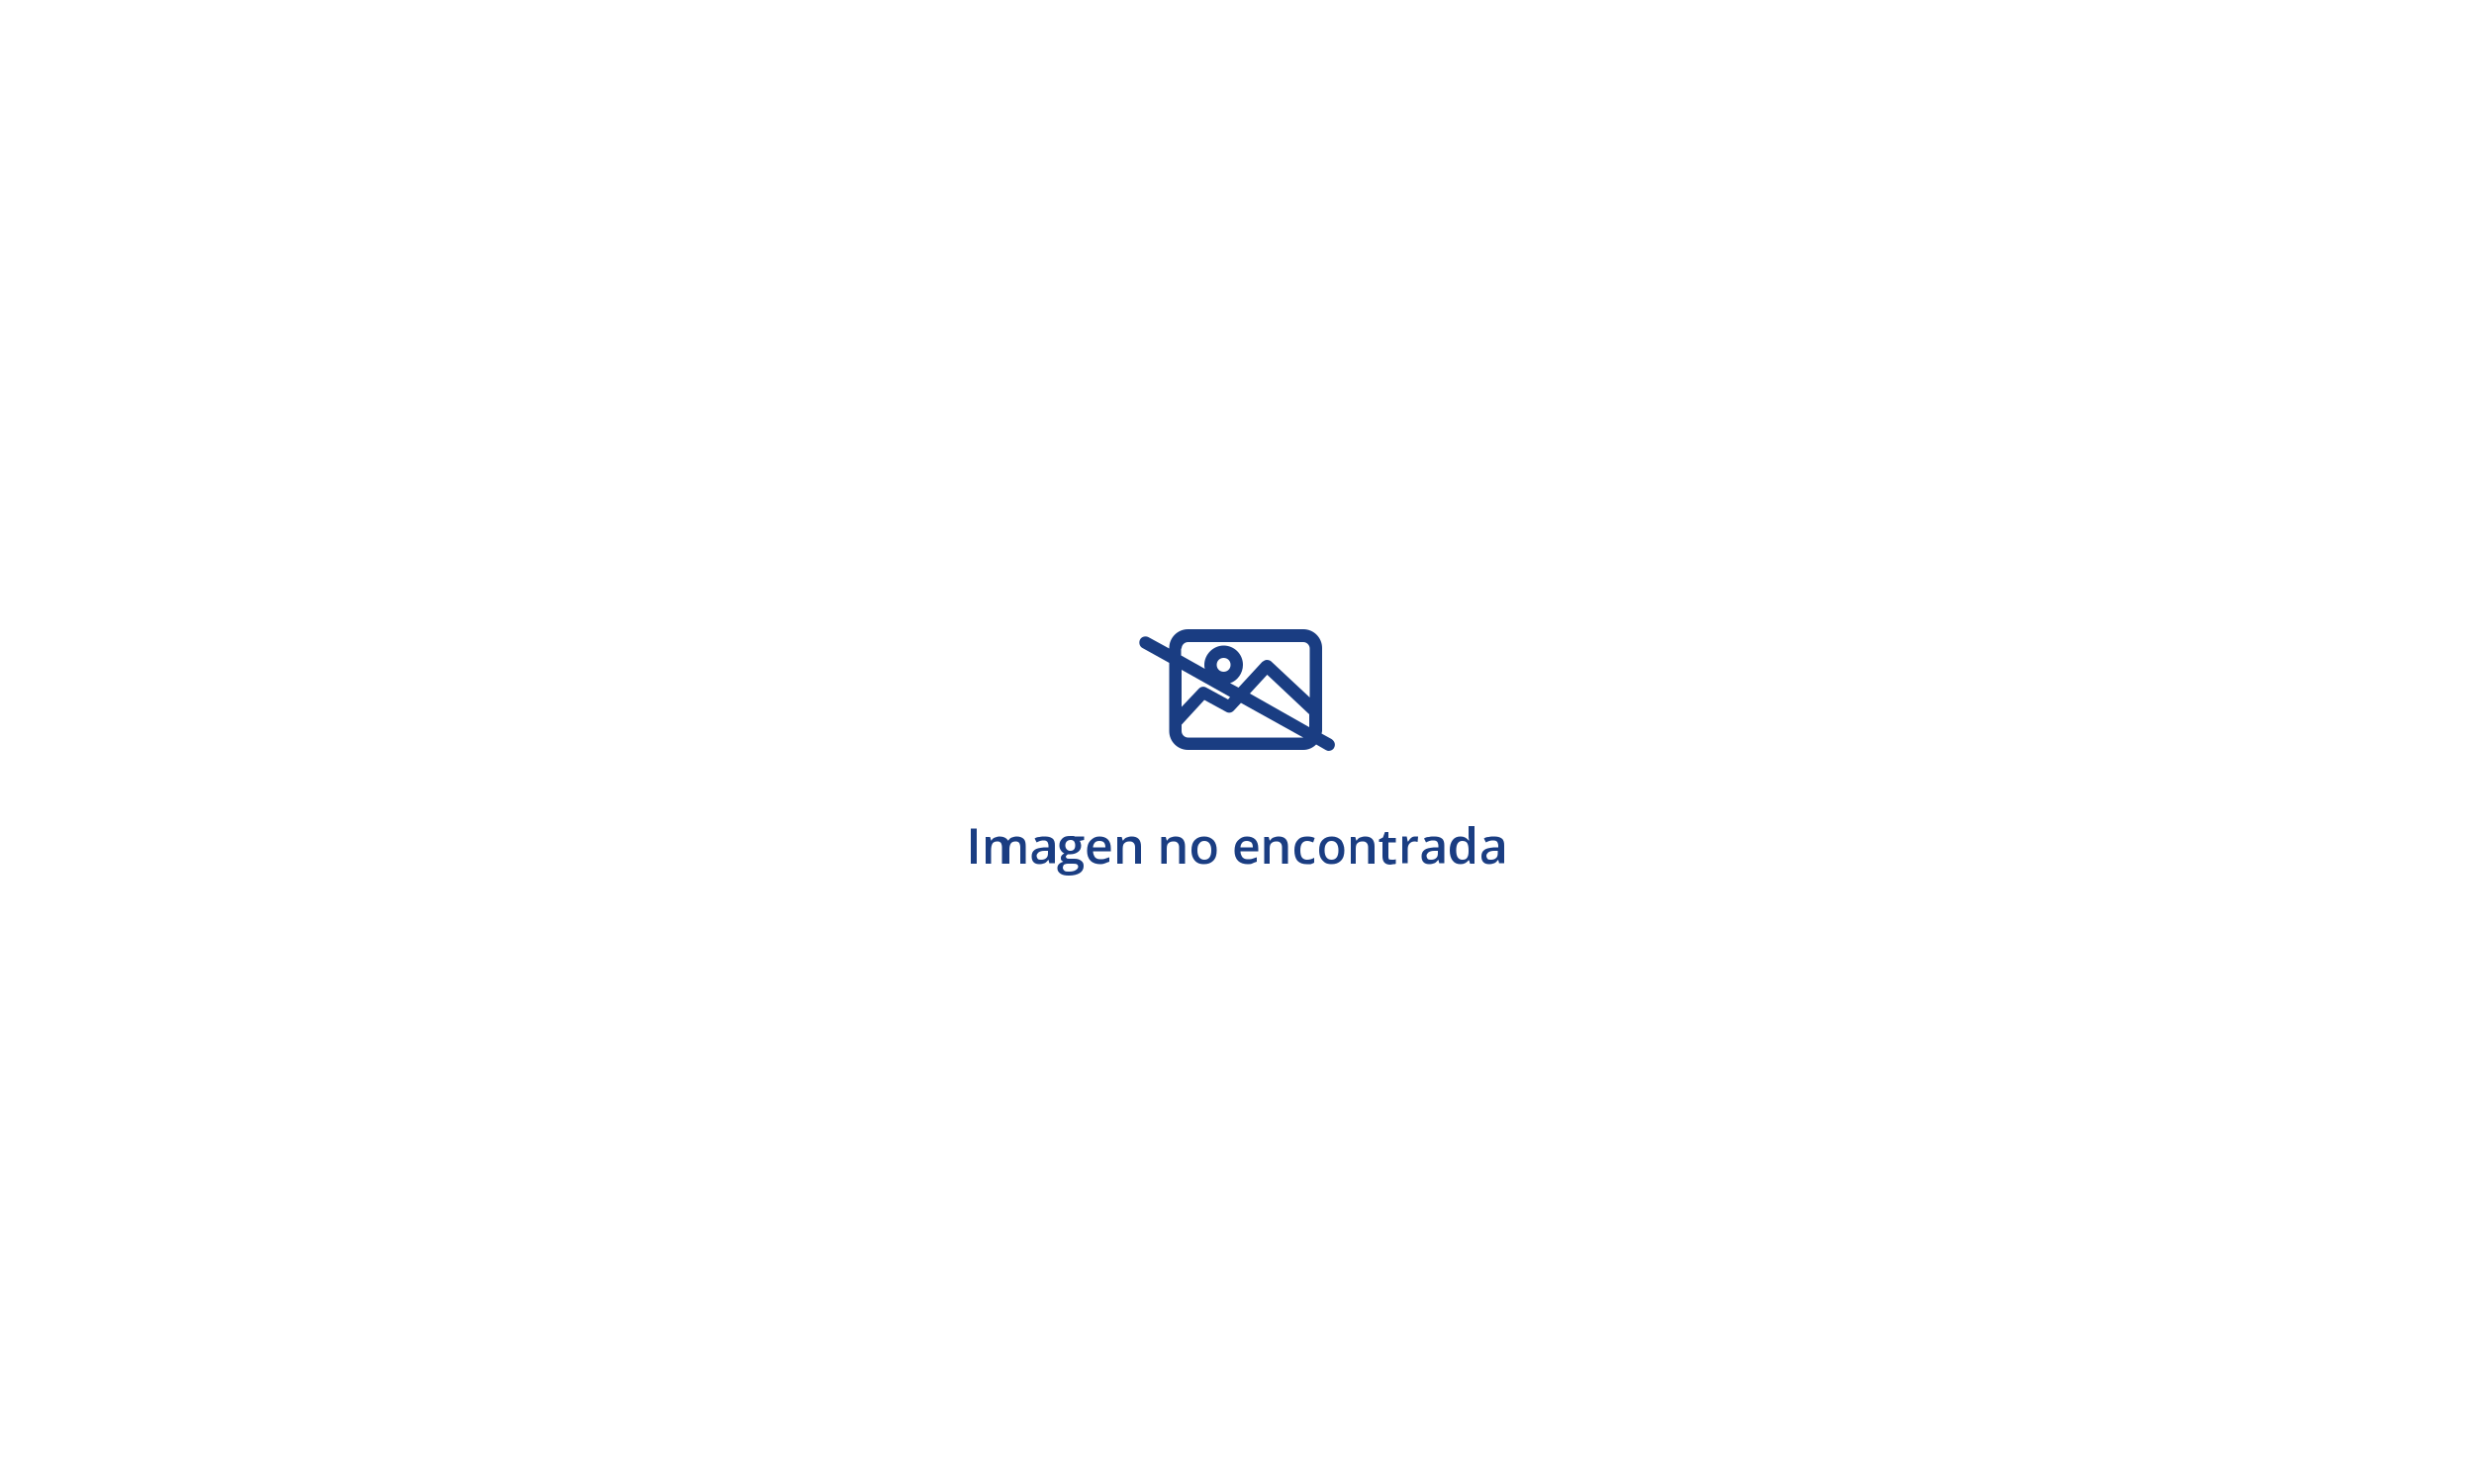
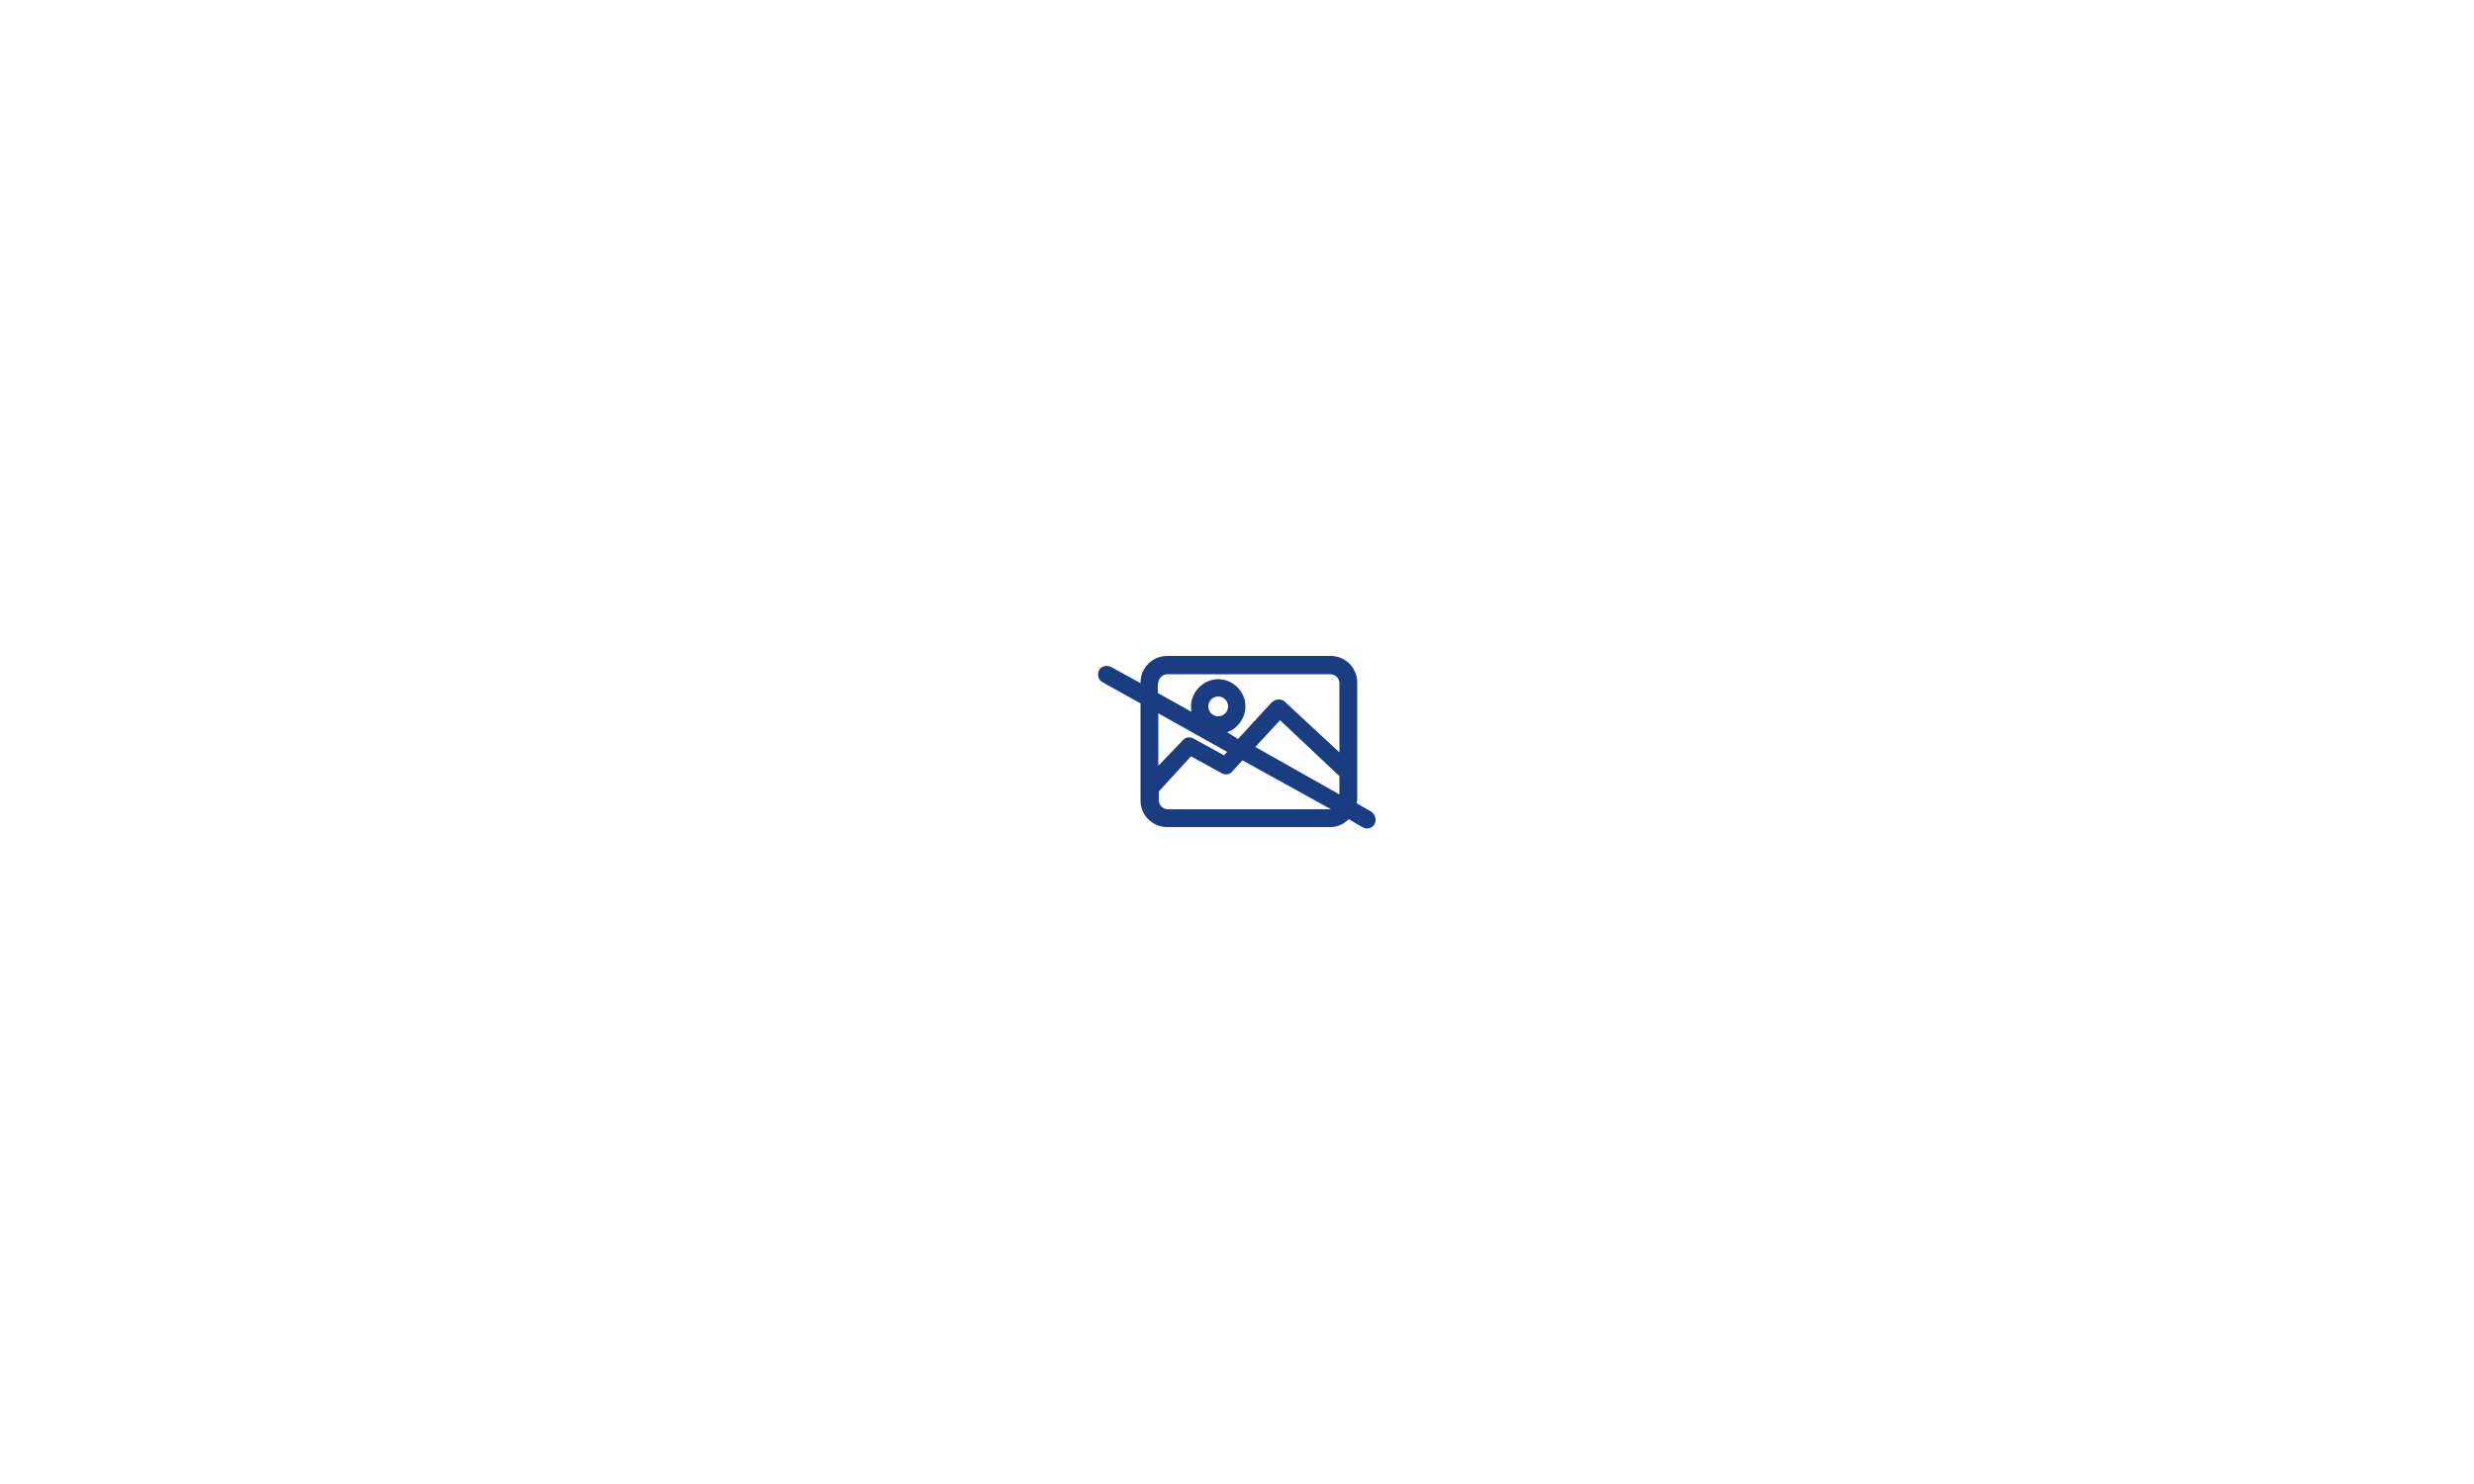
<svg xmlns="http://www.w3.org/2000/svg" version="1.1" id="Layer_1" x="0px" y="0px" viewBox="0 0 500 300" style="enable-background:new 0 0 500 300;" xml:space="preserve">
  <style type="text/css">
	.st0{fill:#1A3D82;}
</style>
-   <g>
-     <path class="st0" d="M196.2,174.6v-7.1h1.2v7.1H196.2z" />
-     <path class="st0" d="M203.7,174.6h-1.2v-3.3c0-0.4-0.1-0.7-0.2-0.9c-0.2-0.2-0.4-0.3-0.7-0.3c-0.4,0-0.8,0.1-1,0.4   c-0.2,0.3-0.3,0.8-0.3,1.4v2.7h-1.1v-5.4h0.9l0.2,0.7h0.1c0.1-0.3,0.4-0.5,0.7-0.6s0.6-0.2,0.9-0.2c0.8,0,1.4,0.3,1.7,0.8h0.1   c0.2-0.3,0.4-0.5,0.7-0.6s0.6-0.2,1-0.2c0.6,0,1.1,0.2,1.4,0.5s0.4,0.8,0.4,1.5v3.5h-1.1v-3.3c0-0.4-0.1-0.7-0.2-0.9   c-0.2-0.2-0.4-0.3-0.7-0.3c-0.4,0-0.8,0.1-1,0.4c-0.2,0.3-0.3,0.7-0.3,1.3V174.6z" />
-     <path class="st0" d="M212.1,174.6l-0.2-0.8h0c-0.3,0.3-0.5,0.6-0.8,0.7c-0.3,0.1-0.6,0.2-1,0.2c-0.5,0-0.9-0.1-1.2-0.4   s-0.4-0.7-0.4-1.2c0-0.6,0.2-1,0.6-1.3s1-0.4,1.9-0.5l0.9,0V171c0-0.3-0.1-0.6-0.2-0.8c-0.2-0.2-0.4-0.3-0.7-0.3   c-0.3,0-0.5,0-0.8,0.1s-0.5,0.2-0.7,0.3l-0.4-0.8c0.3-0.2,0.6-0.3,1-0.3c0.3-0.1,0.7-0.1,1-0.1c0.7,0,1.2,0.1,1.6,0.4   s0.5,0.8,0.5,1.4v3.6H212.1z M210.4,173.8c0.4,0,0.8-0.1,1-0.3c0.3-0.2,0.4-0.6,0.4-1V172l-0.7,0c-0.5,0-0.9,0.1-1.2,0.3   c-0.2,0.2-0.4,0.4-0.4,0.7c0,0.2,0.1,0.4,0.2,0.6C209.9,173.8,210.1,173.8,210.4,173.8z" />
-     <path class="st0" d="M219.1,169.2v0.6l-0.9,0.2c0.1,0.1,0.2,0.3,0.2,0.4s0.1,0.3,0.1,0.5c0,0.6-0.2,1-0.6,1.3s-0.9,0.5-1.6,0.5   c-0.2,0-0.3,0-0.5,0c-0.2,0.2-0.4,0.3-0.4,0.5c0,0.1,0.1,0.2,0.2,0.3s0.3,0.1,0.6,0.1h0.9c0.6,0,1,0.1,1.4,0.4s0.5,0.6,0.5,1.1   c0,0.6-0.3,1.1-0.8,1.4S217,177,216,177c-0.7,0-1.3-0.1-1.7-0.4s-0.6-0.6-0.6-1.1c0-0.3,0.1-0.6,0.3-0.8c0.2-0.2,0.5-0.4,0.9-0.5   c-0.2-0.1-0.3-0.2-0.4-0.3c-0.1-0.1-0.1-0.3-0.1-0.5c0-0.2,0.1-0.4,0.2-0.5s0.3-0.3,0.5-0.4c-0.3-0.1-0.5-0.3-0.7-0.6   c-0.2-0.3-0.3-0.6-0.3-1c0-0.6,0.2-1,0.6-1.4s0.9-0.5,1.6-0.5c0.2,0,0.3,0,0.5,0c0.2,0,0.3,0,0.4,0.1H219.1z M214.8,175.4   c0,0.2,0.1,0.4,0.3,0.6s0.5,0.2,0.9,0.2c0.6,0,1.1-0.1,1.4-0.3s0.5-0.4,0.5-0.7c0-0.2-0.1-0.4-0.3-0.5c-0.2-0.1-0.5-0.1-0.9-0.1   h-0.9c-0.3,0-0.6,0.1-0.8,0.2C214.9,175,214.8,175.2,214.8,175.4z M215.3,170.9c0,0.3,0.1,0.6,0.3,0.8s0.4,0.3,0.7,0.3   c0.7,0,1-0.4,1-1.1c0-0.4-0.1-0.6-0.2-0.8c-0.2-0.2-0.4-0.3-0.7-0.3c-0.3,0-0.6,0.1-0.8,0.3S215.3,170.6,215.3,170.9z" />
-     <path class="st0" d="M222.4,174.7c-0.8,0-1.5-0.2-2-0.7c-0.5-0.5-0.7-1.2-0.7-2c0-0.9,0.2-1.6,0.7-2.1s1-0.8,1.8-0.8   c0.7,0,1.3,0.2,1.7,0.6s0.6,1,0.6,1.8v0.6h-3.6c0,0.5,0.2,0.9,0.4,1.2c0.3,0.3,0.6,0.4,1.1,0.4c0.3,0,0.6,0,0.9-0.1   c0.3-0.1,0.6-0.2,0.9-0.3v0.9c-0.3,0.1-0.6,0.2-0.8,0.3S222.8,174.7,222.4,174.7z M222.2,170c-0.4,0-0.7,0.1-0.9,0.3   s-0.4,0.6-0.4,1h2.5c0-0.4-0.1-0.8-0.3-1C222.9,170.1,222.6,170,222.2,170z" />
-     <path class="st0" d="M230.6,174.6h-1.2v-3.3c0-0.4-0.1-0.7-0.3-0.9s-0.4-0.3-0.8-0.3c-0.5,0-0.8,0.1-1.1,0.4s-0.3,0.8-0.3,1.4v2.7   h-1.1v-5.4h0.9l0.2,0.7h0.1c0.2-0.3,0.4-0.5,0.7-0.6s0.6-0.2,1-0.2c1.3,0,1.9,0.7,1.9,2V174.6z" />
-     <path class="st0" d="M239.5,174.6h-1.2v-3.3c0-0.4-0.1-0.7-0.3-0.9c-0.2-0.2-0.4-0.3-0.8-0.3c-0.5,0-0.8,0.1-1.1,0.4   s-0.3,0.8-0.3,1.4v2.7h-1.1v-5.4h0.9l0.2,0.7h0.1c0.2-0.3,0.4-0.5,0.7-0.6c0.3-0.1,0.6-0.2,1-0.2c1.3,0,1.9,0.7,1.9,2V174.6z" />
-     <path class="st0" d="M245.9,171.9c0,0.9-0.2,1.6-0.7,2.1c-0.5,0.5-1.1,0.7-1.9,0.7c-0.5,0-1-0.1-1.3-0.3c-0.4-0.2-0.7-0.6-0.9-1   c-0.2-0.4-0.3-0.9-0.3-1.5c0-0.9,0.2-1.6,0.7-2.1s1.1-0.7,1.9-0.7c0.8,0,1.4,0.3,1.9,0.8C245.7,170.4,245.9,171,245.9,171.9z    M242,171.9c0,1.2,0.5,1.9,1.4,1.9c0.9,0,1.4-0.6,1.4-1.9c0-1.2-0.5-1.9-1.4-1.9c-0.5,0-0.8,0.2-1,0.5   C242.1,170.8,242,171.3,242,171.9z" />
-     <path class="st0" d="M252.2,174.7c-0.8,0-1.5-0.2-2-0.7c-0.5-0.5-0.7-1.2-0.7-2c0-0.9,0.2-1.6,0.7-2.1s1-0.8,1.8-0.8   c0.7,0,1.3,0.2,1.7,0.6s0.6,1,0.6,1.8v0.6h-3.6c0,0.5,0.2,0.9,0.4,1.2c0.3,0.3,0.6,0.4,1.1,0.4c0.3,0,0.6,0,0.9-0.1   c0.3-0.1,0.6-0.2,0.9-0.3v0.9c-0.3,0.1-0.6,0.2-0.8,0.3C252.9,174.7,252.5,174.7,252.2,174.7z M252,170c-0.4,0-0.7,0.1-0.9,0.3   s-0.4,0.6-0.4,1h2.5c0-0.4-0.1-0.8-0.3-1C252.6,170.1,252.3,170,252,170z" />
-     <path class="st0" d="M260.3,174.6h-1.2v-3.3c0-0.4-0.1-0.7-0.3-0.9c-0.2-0.2-0.4-0.3-0.8-0.3c-0.5,0-0.8,0.1-1.1,0.4   s-0.3,0.8-0.3,1.4v2.7h-1.1v-5.4h0.9l0.2,0.7h0.1c0.2-0.3,0.4-0.5,0.7-0.6s0.6-0.2,1-0.2c1.3,0,1.9,0.7,1.9,2V174.6z" />
-     <path class="st0" d="M264.1,174.7c-0.8,0-1.4-0.2-1.9-0.7c-0.4-0.5-0.6-1.2-0.6-2.1c0-0.9,0.2-1.6,0.7-2.1c0.4-0.5,1.1-0.7,1.9-0.7   c0.6,0,1.1,0.1,1.5,0.3l-0.3,0.9c-0.5-0.2-0.9-0.3-1.2-0.3c-0.9,0-1.4,0.6-1.4,1.9c0,0.6,0.1,1.1,0.3,1.4c0.2,0.3,0.6,0.5,1,0.5   c0.5,0,1-0.1,1.5-0.4v1c-0.2,0.1-0.4,0.2-0.7,0.3C264.7,174.7,264.4,174.7,264.1,174.7z" />
-     <path class="st0" d="M271.7,171.9c0,0.9-0.2,1.6-0.7,2.1s-1.1,0.7-1.9,0.7c-0.5,0-1-0.1-1.3-0.3s-0.7-0.6-0.9-1s-0.3-0.9-0.3-1.5   c0-0.9,0.2-1.6,0.7-2.1s1.1-0.7,1.9-0.7c0.8,0,1.4,0.3,1.9,0.8C271.4,170.4,271.7,171,271.7,171.9z M267.7,171.9   c0,1.2,0.5,1.9,1.4,1.9c0.9,0,1.4-0.6,1.4-1.9c0-1.2-0.5-1.9-1.4-1.9c-0.5,0-0.8,0.2-1,0.5C267.8,170.8,267.7,171.3,267.7,171.9z" />
-     <path class="st0" d="M277.7,174.6h-1.2v-3.3c0-0.4-0.1-0.7-0.3-0.9c-0.2-0.2-0.4-0.3-0.8-0.3c-0.5,0-0.8,0.1-1.1,0.4   s-0.3,0.8-0.3,1.4v2.7H273v-5.4h0.9l0.2,0.7h0.1c0.2-0.3,0.4-0.5,0.7-0.6s0.6-0.2,1-0.2c1.3,0,1.9,0.7,1.9,2V174.6z" />
-     <path class="st0" d="M281.3,173.8c0.3,0,0.6,0,0.8-0.1v0.9c-0.1,0.1-0.3,0.1-0.5,0.1c-0.2,0-0.4,0.1-0.6,0.1   c-1.1,0-1.6-0.6-1.6-1.7v-2.9h-0.7v-0.5l0.8-0.4l0.4-1.1h0.7v1.2h1.5v0.9h-1.5v2.9c0,0.3,0.1,0.5,0.2,0.6   C280.9,173.7,281.1,173.8,281.3,173.8z" />
-     <path class="st0" d="M286,169.1c0.2,0,0.4,0,0.6,0l-0.1,1.1c-0.2,0-0.3-0.1-0.5-0.1c-0.5,0-0.8,0.1-1.1,0.4   c-0.3,0.3-0.4,0.7-0.4,1.2v2.8h-1.1v-5.4h0.9l0.2,1h0.1c0.2-0.3,0.4-0.6,0.7-0.8C285.4,169.2,285.7,169.1,286,169.1z" />
-     <path class="st0" d="M290.9,174.6l-0.2-0.8h0c-0.3,0.3-0.5,0.6-0.8,0.7c-0.3,0.1-0.6,0.2-1,0.2c-0.5,0-0.9-0.1-1.2-0.4   c-0.3-0.3-0.4-0.7-0.4-1.2c0-0.6,0.2-1,0.6-1.3s1-0.4,1.9-0.5l0.9,0V171c0-0.3-0.1-0.6-0.2-0.8c-0.2-0.2-0.4-0.3-0.8-0.3   c-0.3,0-0.5,0-0.8,0.1s-0.5,0.2-0.7,0.3l-0.4-0.8c0.3-0.2,0.6-0.3,1-0.3c0.3-0.1,0.7-0.1,1-0.1c0.7,0,1.2,0.1,1.6,0.4   c0.4,0.3,0.5,0.8,0.5,1.4v3.6H290.9z M289.2,173.8c0.4,0,0.8-0.1,1-0.3c0.3-0.2,0.4-0.6,0.4-1V172l-0.7,0c-0.5,0-0.9,0.1-1.2,0.3   c-0.2,0.2-0.4,0.4-0.4,0.7c0,0.2,0.1,0.4,0.2,0.6C288.7,173.8,289,173.8,289.2,173.8z" />
-     <path class="st0" d="M295.2,174.7c-0.7,0-1.2-0.2-1.6-0.7s-0.6-1.2-0.6-2.1c0-0.9,0.2-1.6,0.6-2.1c0.4-0.5,0.9-0.7,1.6-0.7   c0.7,0,1.2,0.3,1.6,0.8h0.1c-0.1-0.4-0.1-0.7-0.1-0.9v-2h1.2v7.6h-0.9l-0.2-0.7h-0.1C296.4,174.4,295.9,174.7,295.2,174.7z    M295.5,173.8c0.5,0,0.8-0.1,1-0.4c0.2-0.3,0.3-0.7,0.3-1.3v-0.2c0-0.7-0.1-1.2-0.3-1.5s-0.6-0.4-1-0.4c-0.4,0-0.7,0.2-0.9,0.5   c-0.2,0.3-0.3,0.8-0.3,1.4c0,0.6,0.1,1.1,0.3,1.4C294.8,173.6,295.1,173.8,295.5,173.8z" />
-     <path class="st0" d="M303,174.6l-0.2-0.8h0c-0.3,0.3-0.5,0.6-0.8,0.7c-0.3,0.1-0.6,0.2-1,0.2c-0.5,0-0.9-0.1-1.2-0.4   c-0.3-0.3-0.4-0.7-0.4-1.2c0-0.6,0.2-1,0.6-1.3s1-0.4,1.9-0.5l0.9,0V171c0-0.3-0.1-0.6-0.2-0.8c-0.2-0.2-0.4-0.3-0.8-0.3   c-0.3,0-0.5,0-0.8,0.1s-0.5,0.2-0.7,0.3l-0.4-0.8c0.3-0.2,0.6-0.3,1-0.3c0.3-0.1,0.7-0.1,1-0.1c0.7,0,1.2,0.1,1.6,0.4   c0.4,0.3,0.5,0.8,0.5,1.4v3.6H303z M301.3,173.8c0.4,0,0.8-0.1,1-0.3c0.3-0.2,0.4-0.6,0.4-1V172l-0.7,0c-0.5,0-0.9,0.1-1.2,0.3   c-0.2,0.2-0.4,0.4-0.4,0.7c0,0.2,0.1,0.4,0.2,0.6C300.8,173.8,301,173.8,301.3,173.8z" />
-   </g>
-   <path class="st0" d="M269.1,149.4l-2-1.1c0-0.2,0.1-0.3,0.1-0.5v-16.8c0-2.1-1.7-3.8-3.8-3.8h-23.3c-2.1,0-3.8,1.7-3.8,3.8v0.1  l-4.2-2.3c-0.6-0.3-1.4-0.1-1.7,0.5c-0.3,0.6-0.1,1.4,0.5,1.7l5.4,3v13.8c0,2.1,1.7,3.8,3.8,3.8h23.3c1,0,1.9-0.4,2.6-1.1l1.9,1.1  c0.2,0.1,0.4,0.2,0.6,0.2c0.4,0,0.9-0.2,1.1-0.6C270,150.5,269.7,149.8,269.1,149.4z M252.6,140.2l3.5-3.8l8.5,8v2.6L252.6,140.2z   M238.8,131.1c0-0.7,0.6-1.3,1.3-1.3h23.3c0.7,0,1.3,0.6,1.3,1.3v9.9l-7.8-7.3c-0.2-0.2-0.6-0.3-0.9-0.3c-0.3,0-0.6,0.2-0.9,0.4  l-4.8,5.2l-1.7-0.9c1.5-0.5,2.6-2,2.6-3.7c0-2.2-1.8-3.9-3.9-3.9s-3.9,1.8-3.9,3.9c0,0.3,0,0.5,0.1,0.8l-4.8-2.7V131.1z   M245.9,134.4c0-0.8,0.6-1.4,1.4-1.4s1.4,0.6,1.4,1.4s-0.6,1.4-1.4,1.4S245.9,135.2,245.9,134.4z M248.6,140.9l-0.4,0.5l-4.4-2.4  c-0.5-0.3-1.1-0.2-1.5,0.2l-3.5,3.7v-7.5L248.6,140.9z M263.4,149.1h-23.3c-0.7,0-1.3-0.6-1.3-1.3v-1.3l4.6-5l4.4,2.4  c0.5,0.3,1.1,0.2,1.5-0.2l1.5-1.6L263.4,149.1C263.4,149.1,263.4,149.1,263.4,149.1z" />
+   <path class="st0" d="M277,164l-2.8-1.6c0-0.3,0.1-0.4,0.1-0.7V138c0-3-2.4-5.4-5.4-5.4h-33c-3,0-5.4,2.4-5.4,5.4v0.1l-6-3.3  c-0.9-0.4-2-0.1-2.4,0.7c-0.4,0.9-0.1,2,0.7,2.4l7.7,4.3v19.6c0,3,2.4,5.4,5.4,5.4h33c1.4,0,2.7-0.6,3.7-1.6l2.7,1.6  c0.3,0.1,0.6,0.3,0.9,0.3c0.6,0,1.3-0.3,1.6-0.9C278.3,165.6,277.9,164.6,277,164z M253.7,151l5-5.4l12,11.3v3.7L253.7,151z   M234.1,138.1c0-1,0.9-1.8,1.8-1.8h33c1,0,1.8,0.9,1.8,1.8v14l-11.1-10.3c-0.3-0.3-0.9-0.4-1.3-0.4c-0.4,0-0.9,0.3-1.3,0.6l-6.8,7.4  L248,148c2.1-0.7,3.7-2.8,3.7-5.2c0-3.1-2.6-5.5-5.5-5.5c-3,0-5.5,2.6-5.5,5.5c0,0.4,0,0.7,0.1,1.1l-6.8-3.8v-2H234.1z M244.2,142.8  c0-1.1,0.9-2,2-2s2,0.9,2,2s-0.9,2-2,2S244.2,143.9,244.2,142.8z M248,152l-0.6,0.7l-6.2-3.4c-0.7-0.4-1.6-0.3-2.1,0.3l-5,5.2v-10.6  L248,152z M269,163.6h-33c-1,0-1.8-0.9-1.8-1.8v-1.8l6.5-7.1l6.2,3.4c0.7,0.4,1.6,0.3,2.1-0.3l2.1-2.3L269,163.6L269,163.6z" />
</svg>
